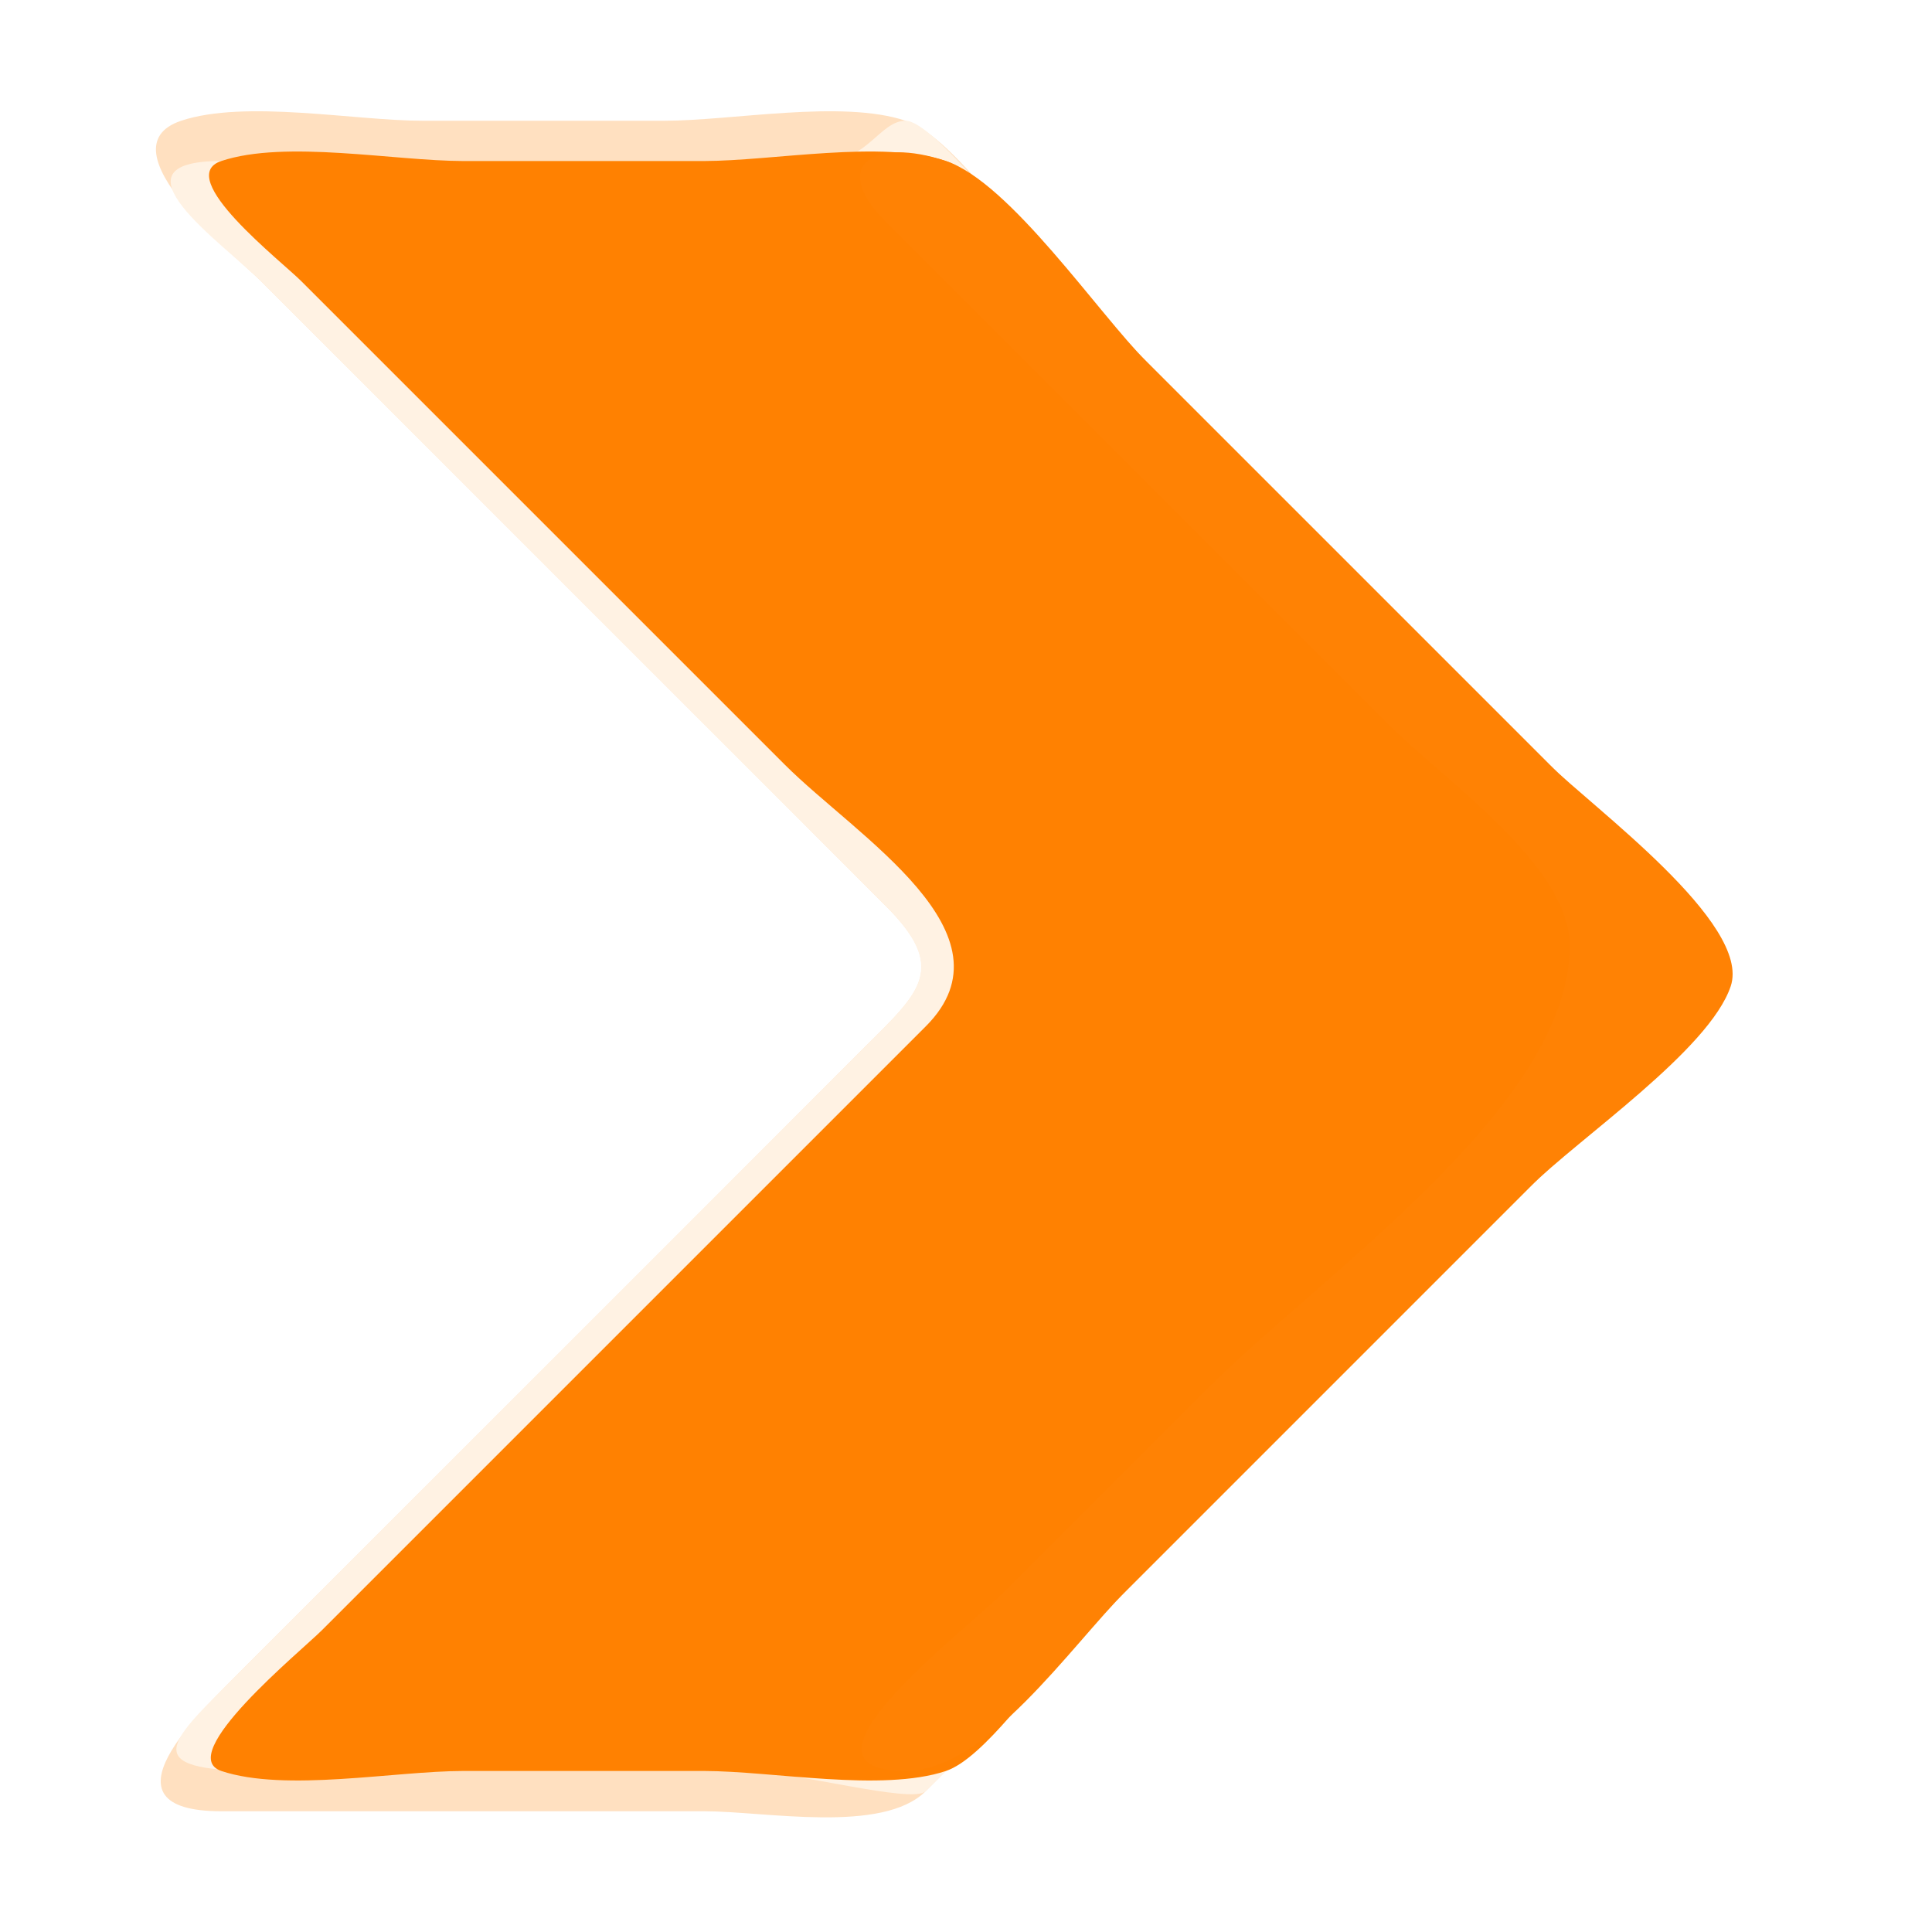
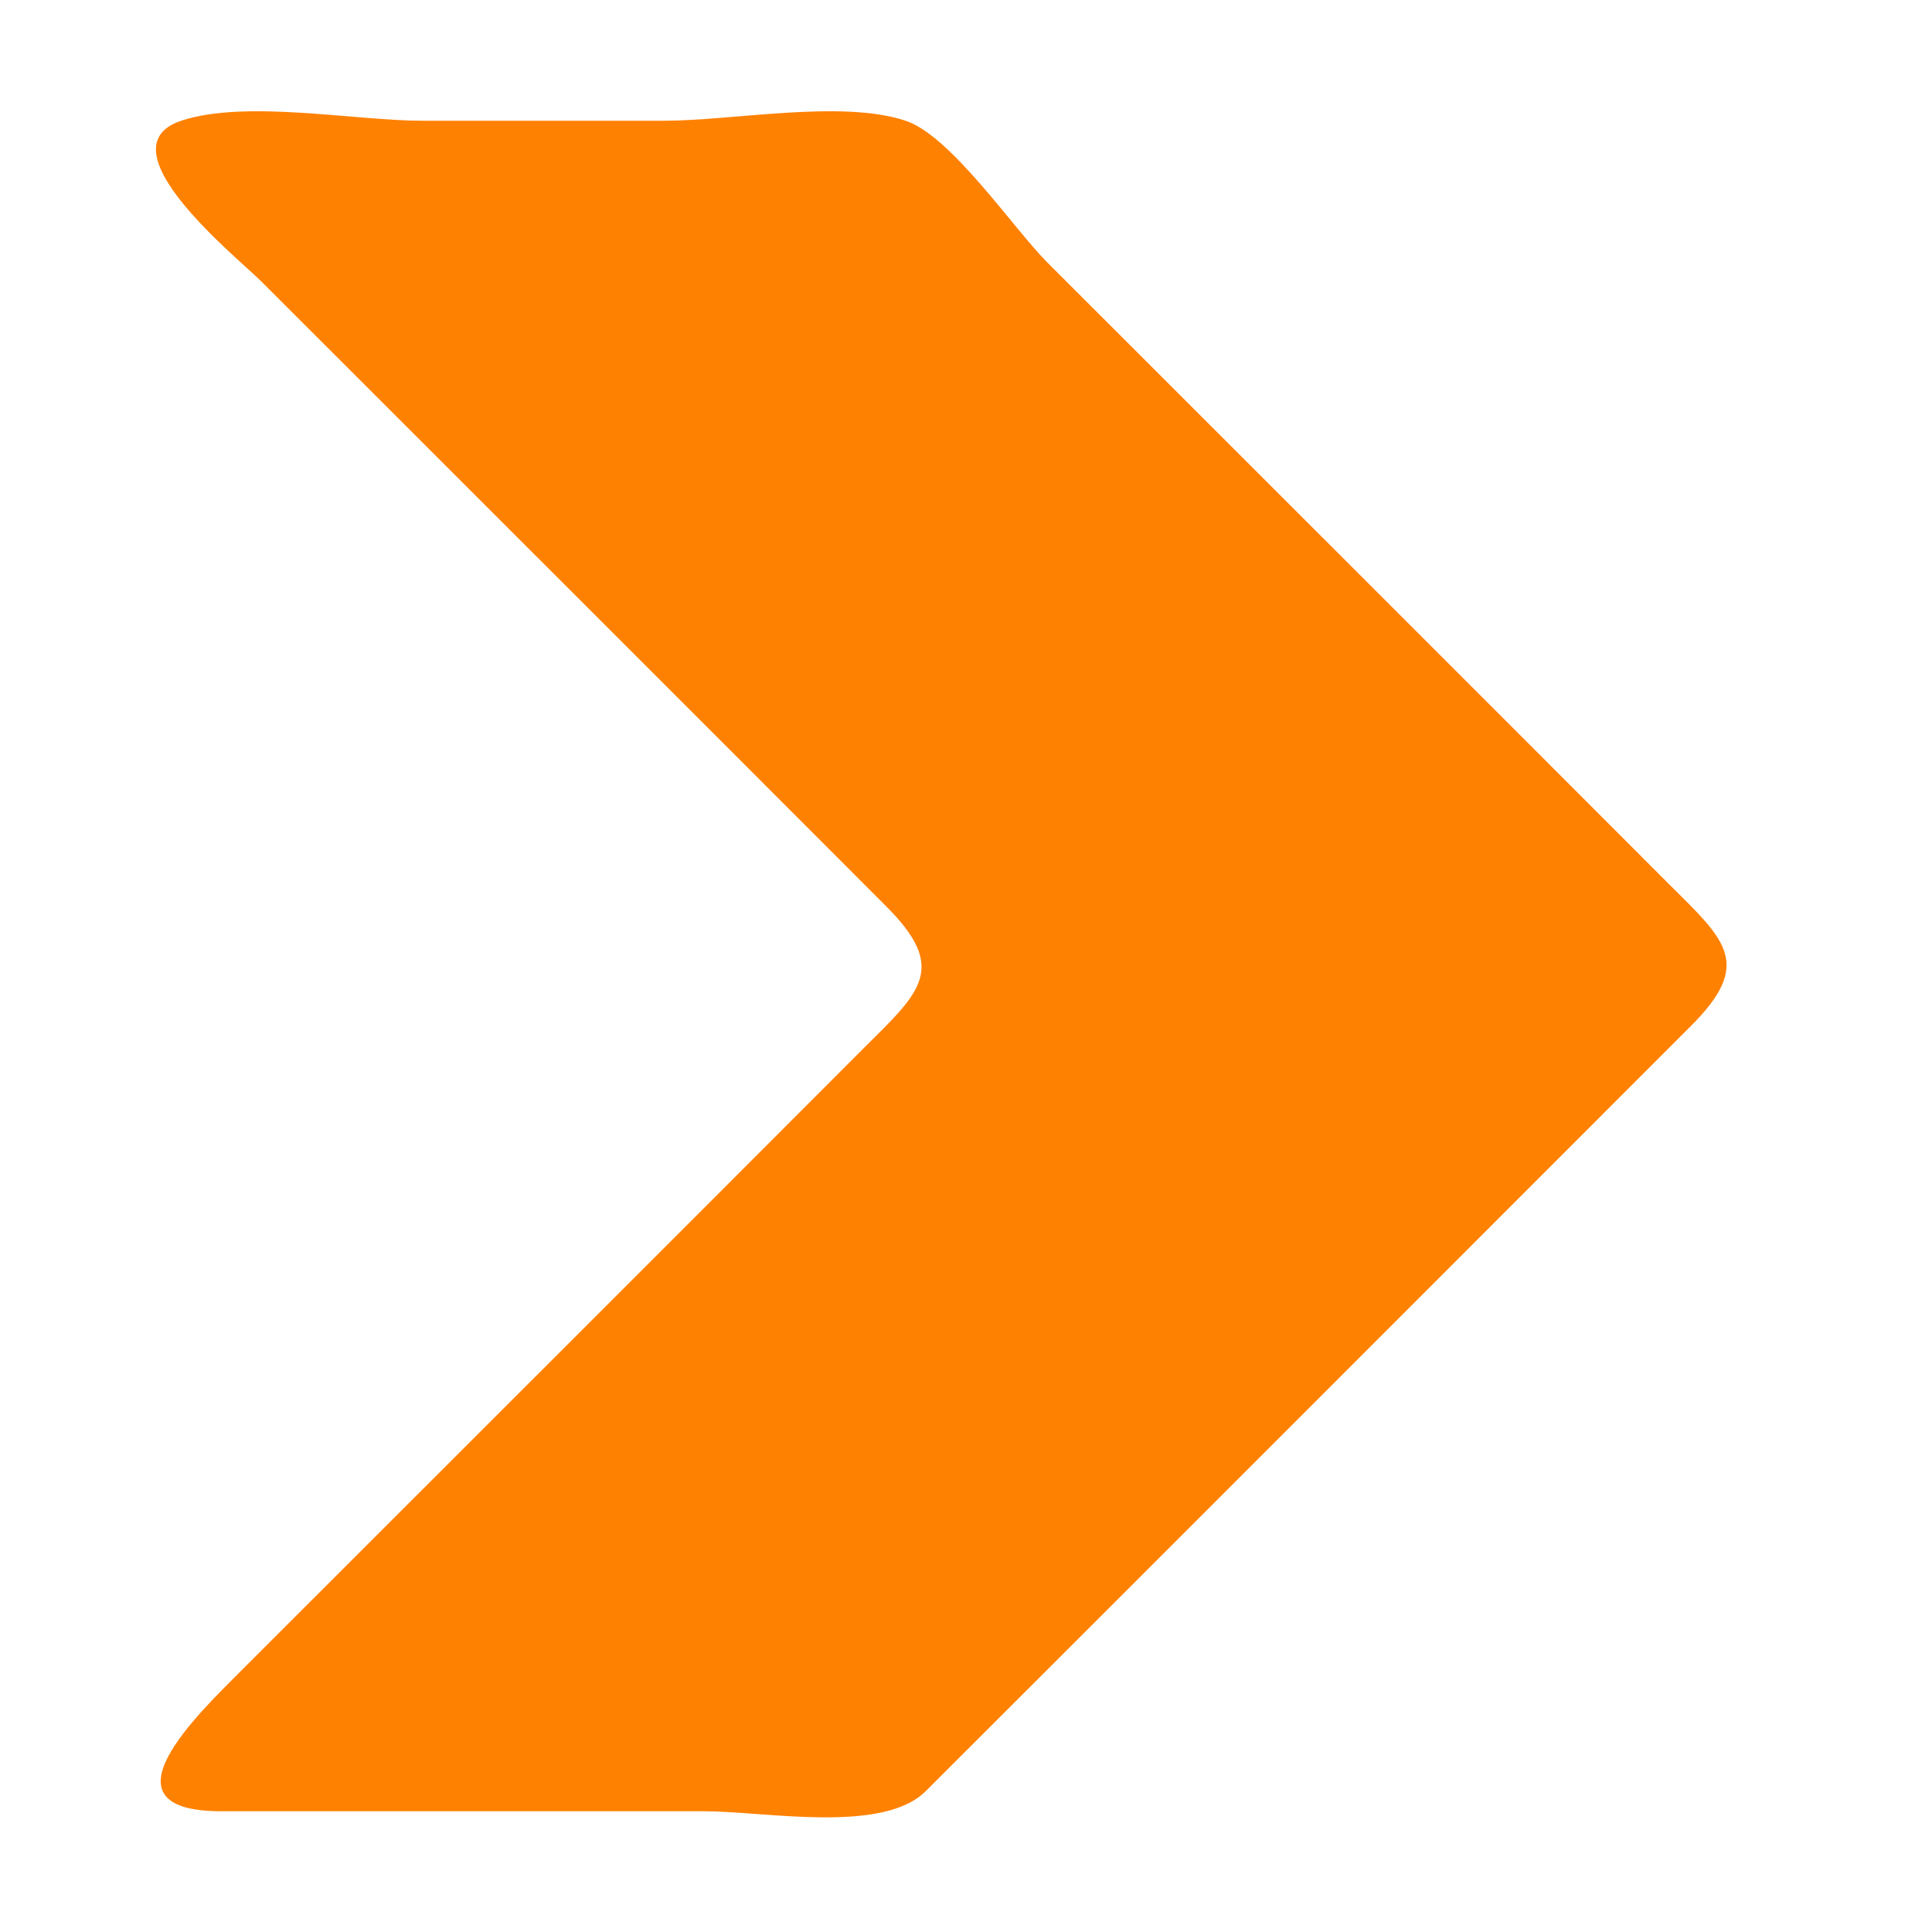
<svg xmlns="http://www.w3.org/2000/svg" viewBox="0 0 48 48">
  <g id="g-s-71262063">
    <rect x="-24.00" y="-24.00" width="48.00" height="48.00" id="s-71262063" fill="#ffffff" transform="translate(24.00, 24.00)" />
  </g>
-   <g id="g-s-9995ea7b">
-     <path d="M -0.64 -20.94 C 0.48 -20.57 2.02 -18.29 2.86 -17.44 C 8.03 -12.27 13.20 -7.11 18.36 -1.94 C 19.74 -0.57 20.42 0.01 18.86 1.56 C 12.53 7.89 6.20 14.23 -0.14 20.56 C -1.21 21.63 -4.13 21.06 -5.64 21.06 C -9.64 21.06 -13.64 21.06 -17.64 21.06 C -20.80 21.06 -18.17 18.60 -17.14 17.56 C -11.97 12.39 -6.80 7.23 -1.64 2.06 C -0.26 0.69 0.42 0.11 -1.14 -1.44 C -6.30 -6.61 -11.47 -11.77 -16.64 -16.94 C -17.19 -17.50 -20.66 -20.26 -18.64 -20.94 C -17.04 -21.47 -14.33 -20.94 -12.64 -20.94 C -10.64 -20.94 -8.64 -20.94 -6.64 -20.94 C -4.94 -20.94 -2.23 -21.47 -0.64 -20.94 Z" fill-rule="evenodd" id="s-9995ea7b" fill="#ffe0c0" transform="translate(23.14, 23.94)" />
-   </g>
-   <g id="g-s-268a1815">
-     <path d="M -1.07 -20.98 C -0.37 -20.98 1.87 -18.03 2.43 -17.48 C 7.59 -12.31 12.76 -7.14 17.93 -1.98 C 19.30 -0.60 19.98 -0.03 18.43 1.52 C 12.09 7.86 5.76 14.19 -0.57 20.52 C -0.90 20.85 -3.86 20.02 -5.07 20.02 C -9.07 20.02 -13.07 20.02 -17.07 20.02 C -20.28 20.02 -19.33 19.28 -17.57 17.52 C -12.41 12.36 -7.24 7.19 -2.07 2.02 C -0.70 0.65 -0.02 0.08 -1.57 -1.48 C -6.74 -6.64 -11.91 -11.81 -17.07 -16.98 C -18.05 -17.95 -20.99 -19.98 -18.07 -19.98 C -13.07 -19.98 -8.07 -19.98 -3.07 -19.98 C -2.03 -19.98 -1.70 -20.98 -1.07 -20.98 Z" fill-rule="evenodd" id="s-268a1815" fill="#fff2e3" transform="translate(23.57, 23.98)" />
-   </g>
-   <g id="g-s-101277cf">
-     <path d="M -0.39 -19.97 C 0.72 -19.60 2.26 -17.32 3.11 -16.47 C 8.11 -11.47 13.11 -6.47 18.11 -1.47 C 20.42 0.84 16.40 3.24 14.61 5.03 C 10.61 9.03 6.61 13.03 2.61 17.03 C 1.89 17.75 0.56 19.71 -0.39 20.03 C -1.98 20.56 -4.70 20.03 -6.39 20.03 C -8.39 20.03 -10.39 20.03 -12.39 20.03 C -14.08 20.03 -16.80 20.56 -18.39 20.03 C -19.57 19.63 -16.42 17.06 -15.89 16.53 C -10.89 11.53 -5.89 6.53 -0.89 1.53 C 1.42 -0.78 -2.60 -3.18 -4.39 -4.97 C -8.39 -8.97 -12.39 -12.97 -16.39 -16.97 C -16.87 -17.46 -19.60 -19.57 -18.39 -19.97 C -16.80 -20.50 -14.08 -19.97 -12.39 -19.97 C -10.39 -19.97 -8.39 -19.97 -6.39 -19.97 C -4.70 -19.97 -1.98 -20.50 -0.39 -19.97 Z" fill-rule="evenodd" id="s-101277cf" fill="#ff8101" transform="translate(23.89, 23.97)" />
-   </g>
-   <g id="g-s-38cfb697">
-     <path d="M -9.50 -19.60 C -7.91 -19.07 -5.71 -15.81 -4.50 -14.60 C -1.17 -11.27 2.17 -7.93 5.50 -4.60 C 6.55 -3.55 10.52 -0.66 10.00 0.90 C 9.47 2.49 6.21 4.69 5.00 5.90 C 1.67 9.23 -1.67 12.57 -5.00 15.90 C -6.41 17.31 -8.50 20.40 -10.50 20.40 C -13.66 20.40 -9.06 16.96 -8.00 15.90 C -6.33 14.23 -4.67 12.57 -3.00 10.90 C -0.20 8.09 6.00 3.88 6.00 -0.10 C 6.00 -2.10 2.91 -4.19 1.50 -5.60 C -2.67 -9.77 -6.83 -13.93 -11.00 -18.10 C -12.40 -19.50 -11.29 -20.20 -9.50 -19.60 Z" fill-rule="evenodd" id="s-38cfb697" fill="#ff8204" transform="translate(33.00, 23.60)" />
+   <g id="g-s-a7c3d3bf">
+     <path d="M -0.64 -20.94 C 0.48 -20.57 2.02 -18.29 2.86 -17.44 C 8.03 -12.27 13.20 -7.11 18.36 -1.94 C 19.74 -0.57 20.42 0.01 18.86 1.56 C 12.53 7.89 6.20 14.23 -0.14 20.56 C -1.21 21.63 -4.13 21.06 -5.64 21.06 C -9.64 21.06 -13.64 21.06 -17.64 21.06 C -20.80 21.06 -18.17 18.60 -17.14 17.56 C -11.97 12.39 -6.80 7.23 -1.64 2.06 C -0.26 0.69 0.42 0.11 -1.14 -1.44 C -6.30 -6.61 -11.47 -11.77 -16.64 -16.94 C -17.19 -17.50 -20.66 -20.26 -18.64 -20.94 C -17.04 -21.47 -14.33 -20.94 -12.64 -20.94 C -10.64 -20.94 -8.64 -20.94 -6.64 -20.94 C -4.94 -20.94 -2.23 -21.47 -0.64 -20.94 Z" fill-rule="evenodd" id="s-a7c3d3bf" fill="#ff8101" transform="translate(23.14, 23.94)" />
  </g>
</svg>
